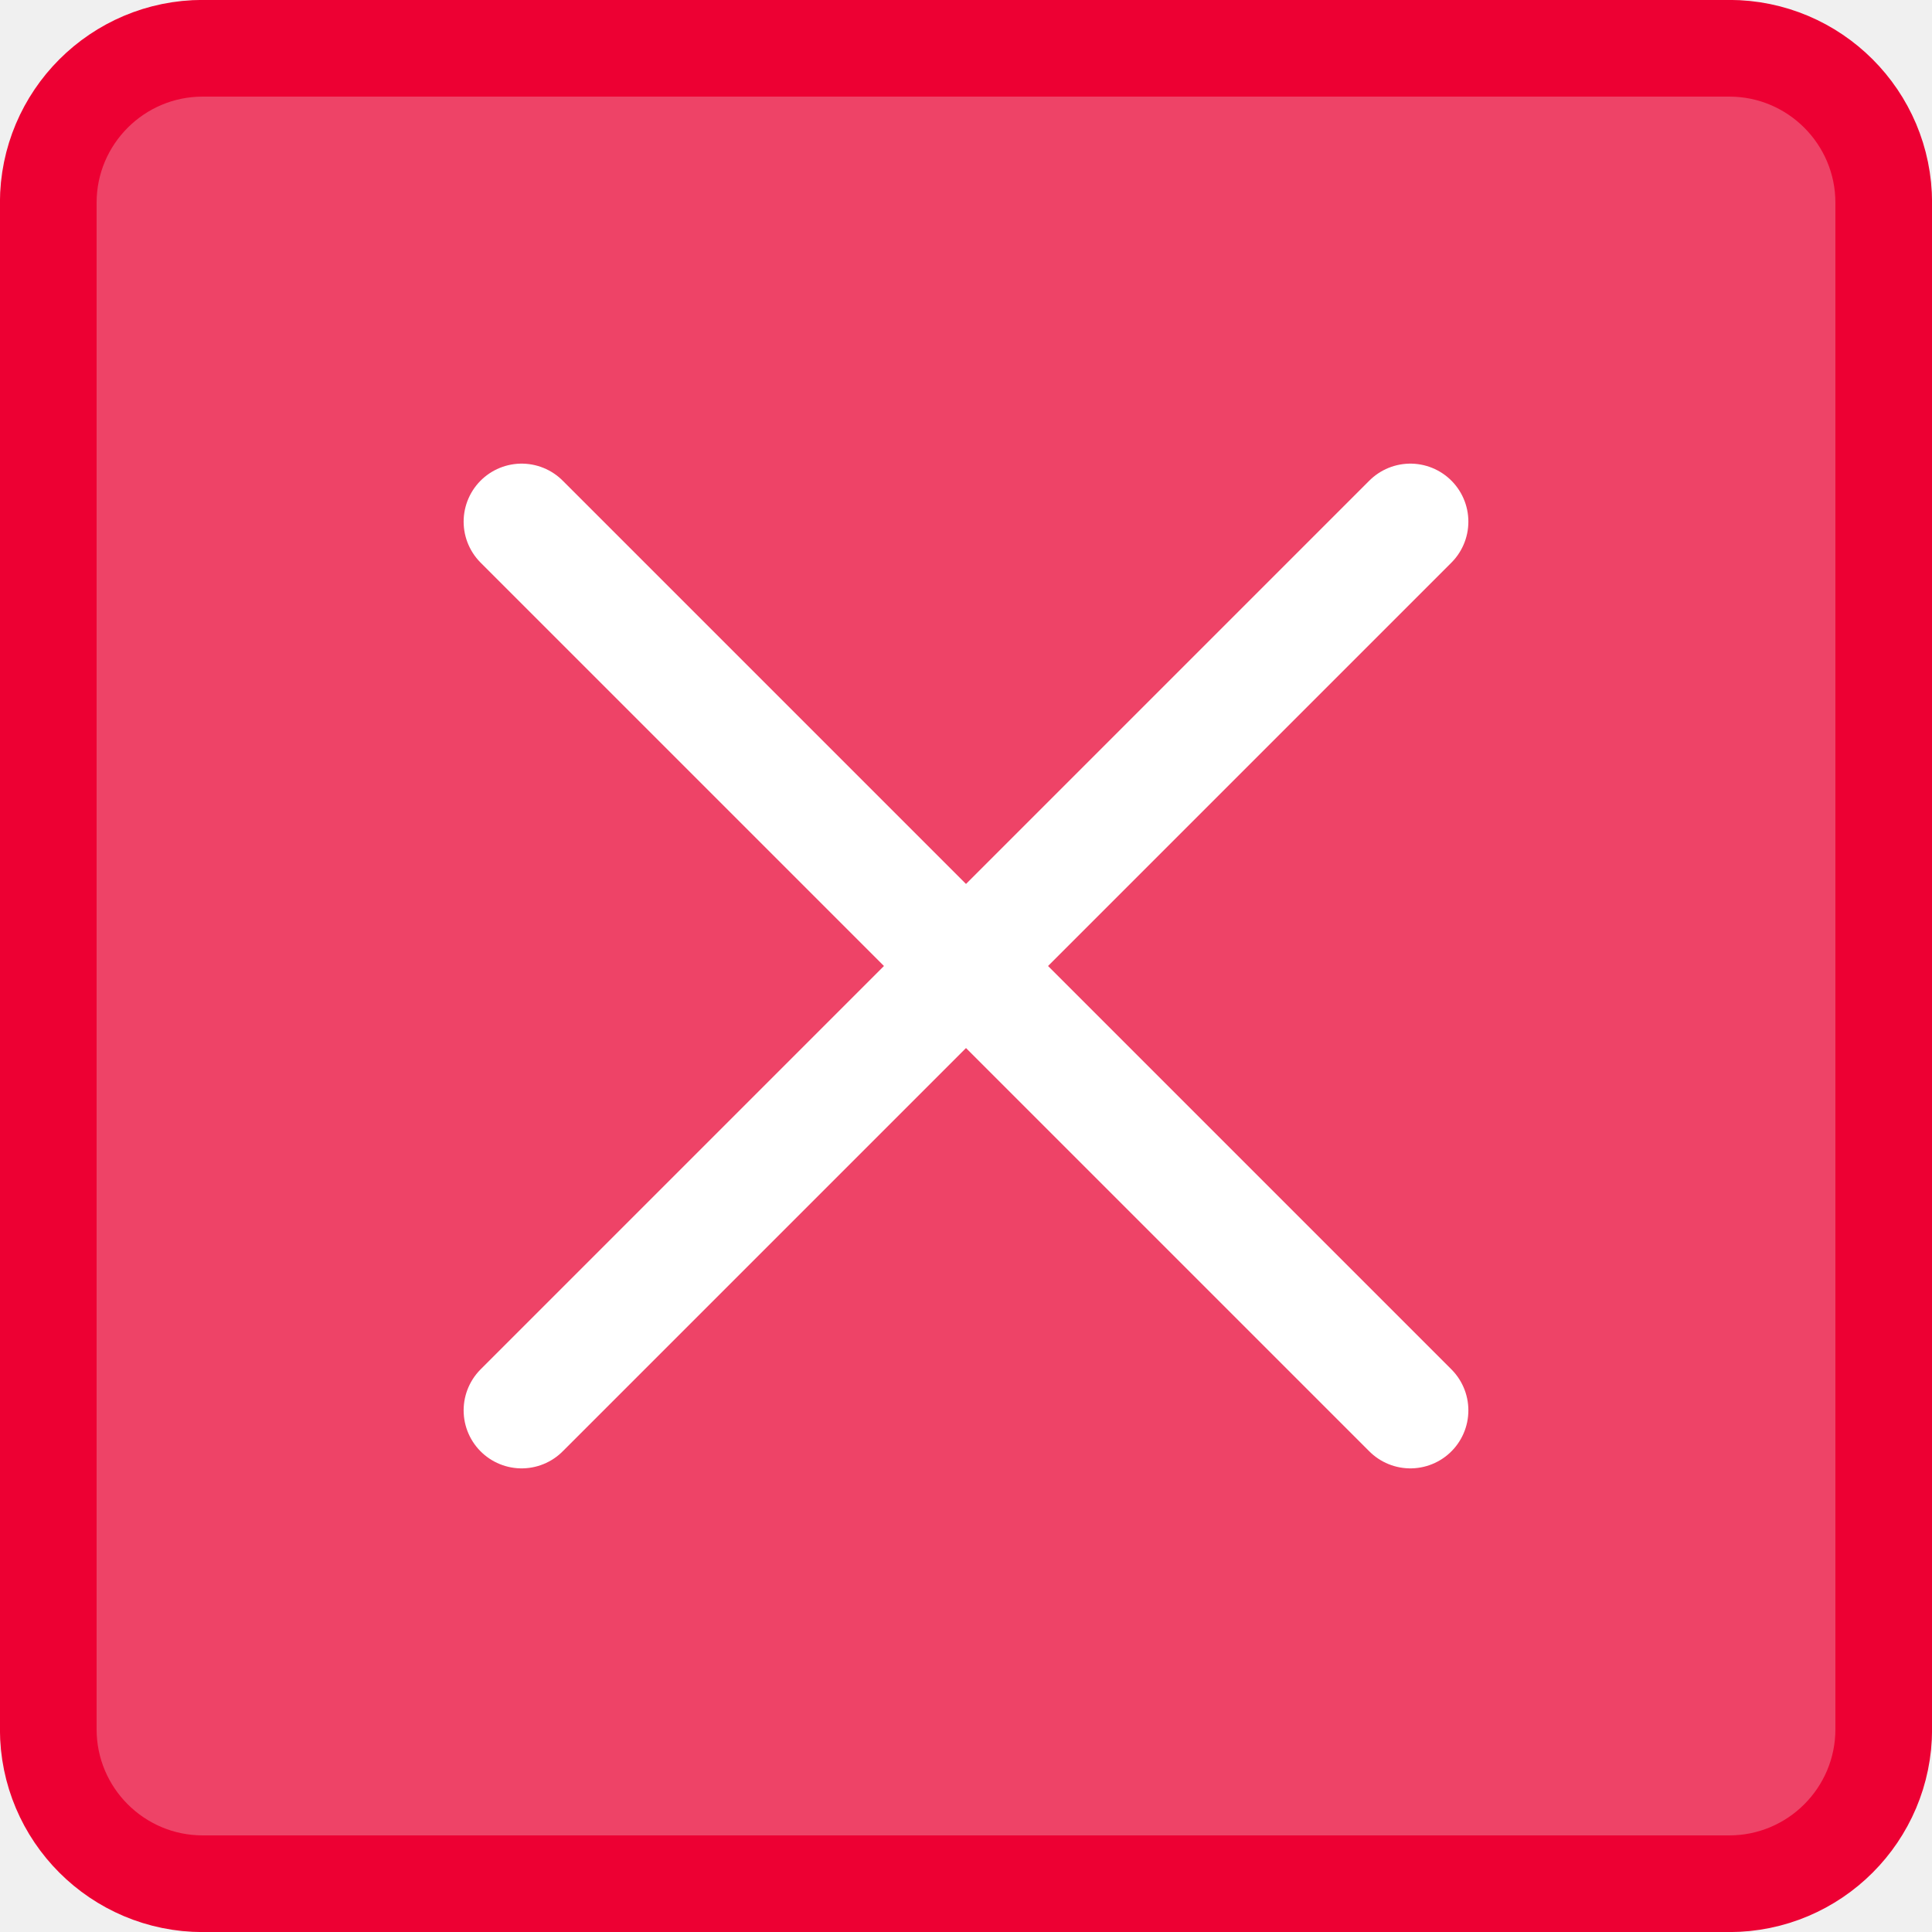
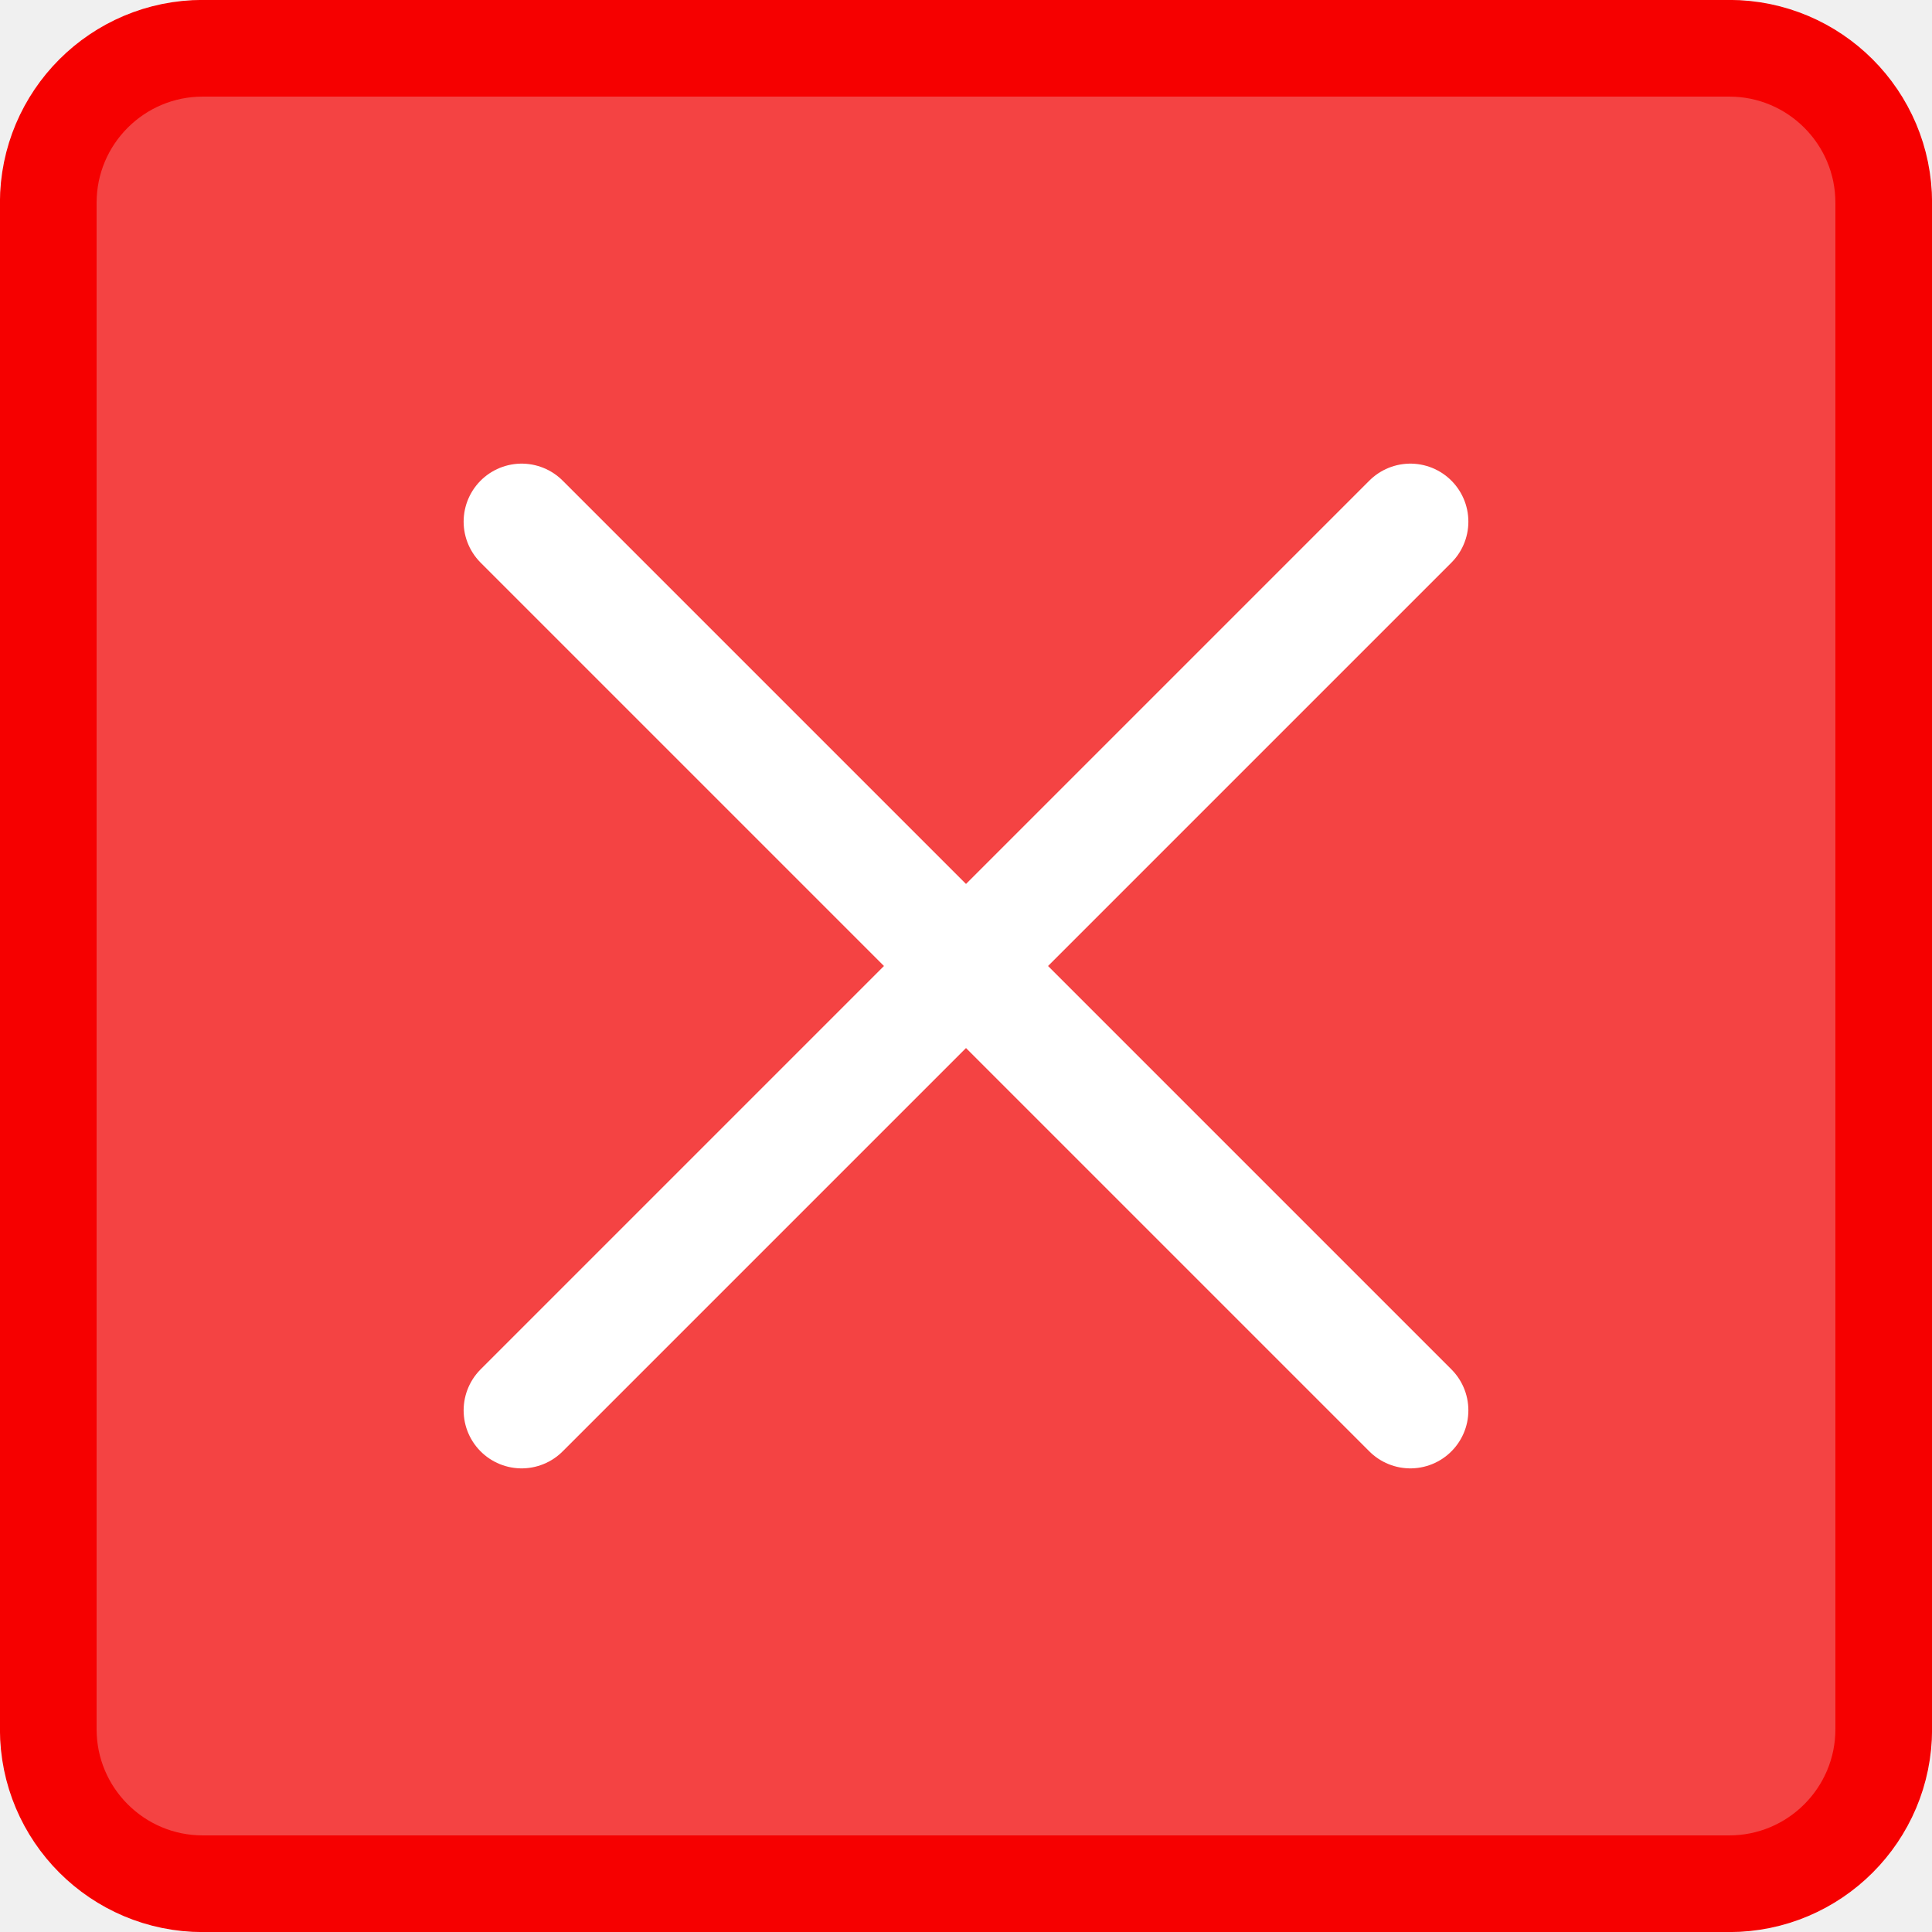
<svg xmlns="http://www.w3.org/2000/svg" viewBox="0 0 50 50" version="1.2" baseProfile="tiny">
  <defs>
</defs>
  <g fill="none" stroke="black" stroke-width="1" fill-rule="evenodd" stroke-linecap="square" stroke-linejoin="bevel">
    <g fill="none" stroke="#000000" stroke-opacity="1" stroke-width="1" stroke-linecap="square" stroke-linejoin="bevel" transform="matrix(1,0,0,1,0,0)" font-family="IBM Plex Sans" font-size="10" font-weight="400" font-style="normal">
</g>
    <g fill="none" stroke="#000000" stroke-opacity="1" stroke-width="1" stroke-linecap="square" stroke-linejoin="bevel" transform="matrix(1,0,0,1,0,0)" font-family="IBM Plex Sans" font-size="10" font-weight="400" font-style="normal">
</g>
-     <g fill="#ed0033" fill-opacity="0.72" stroke="#ed0033" stroke-opacity="1" stroke-width="2.502" stroke-linecap="square" stroke-linejoin="bevel" transform="matrix(1,0,0,1,2.5,2.5)" font-family="IBM Plex Sans" font-size="10" font-weight="400" font-style="normal">
+     <g fill="#f60000" fill-opacity="0.72" stroke="#f60000" stroke-opacity="1" stroke-width="2.502" stroke-linecap="square" stroke-linejoin="bevel" transform="matrix(1,0,0,1,2.5,2.5)" font-family="IBM Plex Sans" font-size="10" font-weight="400" font-style="normal">
      <path vector-effect="none" fill-rule="evenodd" d="M-1.251,2.749 C-1.251,0.54 0.54,-1.251 2.749,-1.251 L42.251,-1.251 C44.46,-1.251 46.251,0.54 46.251,2.749 L46.251,42.251 C46.251,44.46 44.46,46.251 42.251,46.251 L2.749,46.251 C0.54,46.251 -1.251,44.46 -1.251,42.251 L-1.251,2.749 Z " />
    </g>
    <g fill="none" stroke="#000000" stroke-opacity="1" stroke-width="1" stroke-linecap="square" stroke-linejoin="bevel" transform="matrix(1,0,0,1,0,0)" font-family="IBM Plex Sans" font-size="10" font-weight="400" font-style="normal">
</g>
    <g fill="none" stroke="#ffffff" stroke-opacity="1" stroke-width="1.001" stroke-linecap="square" stroke-linejoin="bevel" transform="matrix(2.5,0,0,2.5,2.5,2.5)" font-family="IBM Plex Sans" font-size="10" font-weight="400" font-style="normal">
</g>
    <g fill="none" stroke="#ffffff" stroke-opacity="1" stroke-width="1.001" stroke-linecap="round" stroke-linejoin="miter" stroke-miterlimit="2" transform="matrix(2.5,0,0,2.5,2.5,2.5)" font-family="IBM Plex Sans" font-size="10" font-weight="400" font-style="normal">
</g>
    <g fill="none" stroke="#ffffff" stroke-opacity="1" stroke-width="1.001" stroke-linecap="round" stroke-linejoin="miter" stroke-miterlimit="2" transform="matrix(2.5,0,0,2.5,2.5,2.5)" font-family="IBM Plex Sans" font-size="10" font-weight="400" font-style="normal">
</g>
    <g fill="none" stroke="#ffffff" stroke-opacity="1" stroke-width="1.201" stroke-linecap="round" stroke-linejoin="miter" stroke-miterlimit="2" transform="matrix(2.5,0,0,2.5,2.5,2.5)" font-family="IBM Plex Sans" font-size="10" font-weight="400" font-style="normal">
      <polyline fill="none" vector-effect="none" points="4.4,4.4 13.6,13.6 " />
      <polyline fill="none" vector-effect="none" points="13.6,4.4 4.4,13.6 " />
    </g>
    <g fill="none" stroke="#ffffff" stroke-opacity="1" stroke-width="1.001" stroke-linecap="square" stroke-linejoin="bevel" transform="matrix(2.5,0,0,2.5,2.5,2.5)" font-family="IBM Plex Sans" font-size="10" font-weight="400" font-style="normal">
</g>
    <g fill="none" stroke="#000000" stroke-opacity="1" stroke-width="1" stroke-linecap="square" stroke-linejoin="bevel" transform="matrix(1,0,0,1,0,0)" font-family="IBM Plex Sans" font-size="10" font-weight="400" font-style="normal">
</g>
  </g>
</svg>
